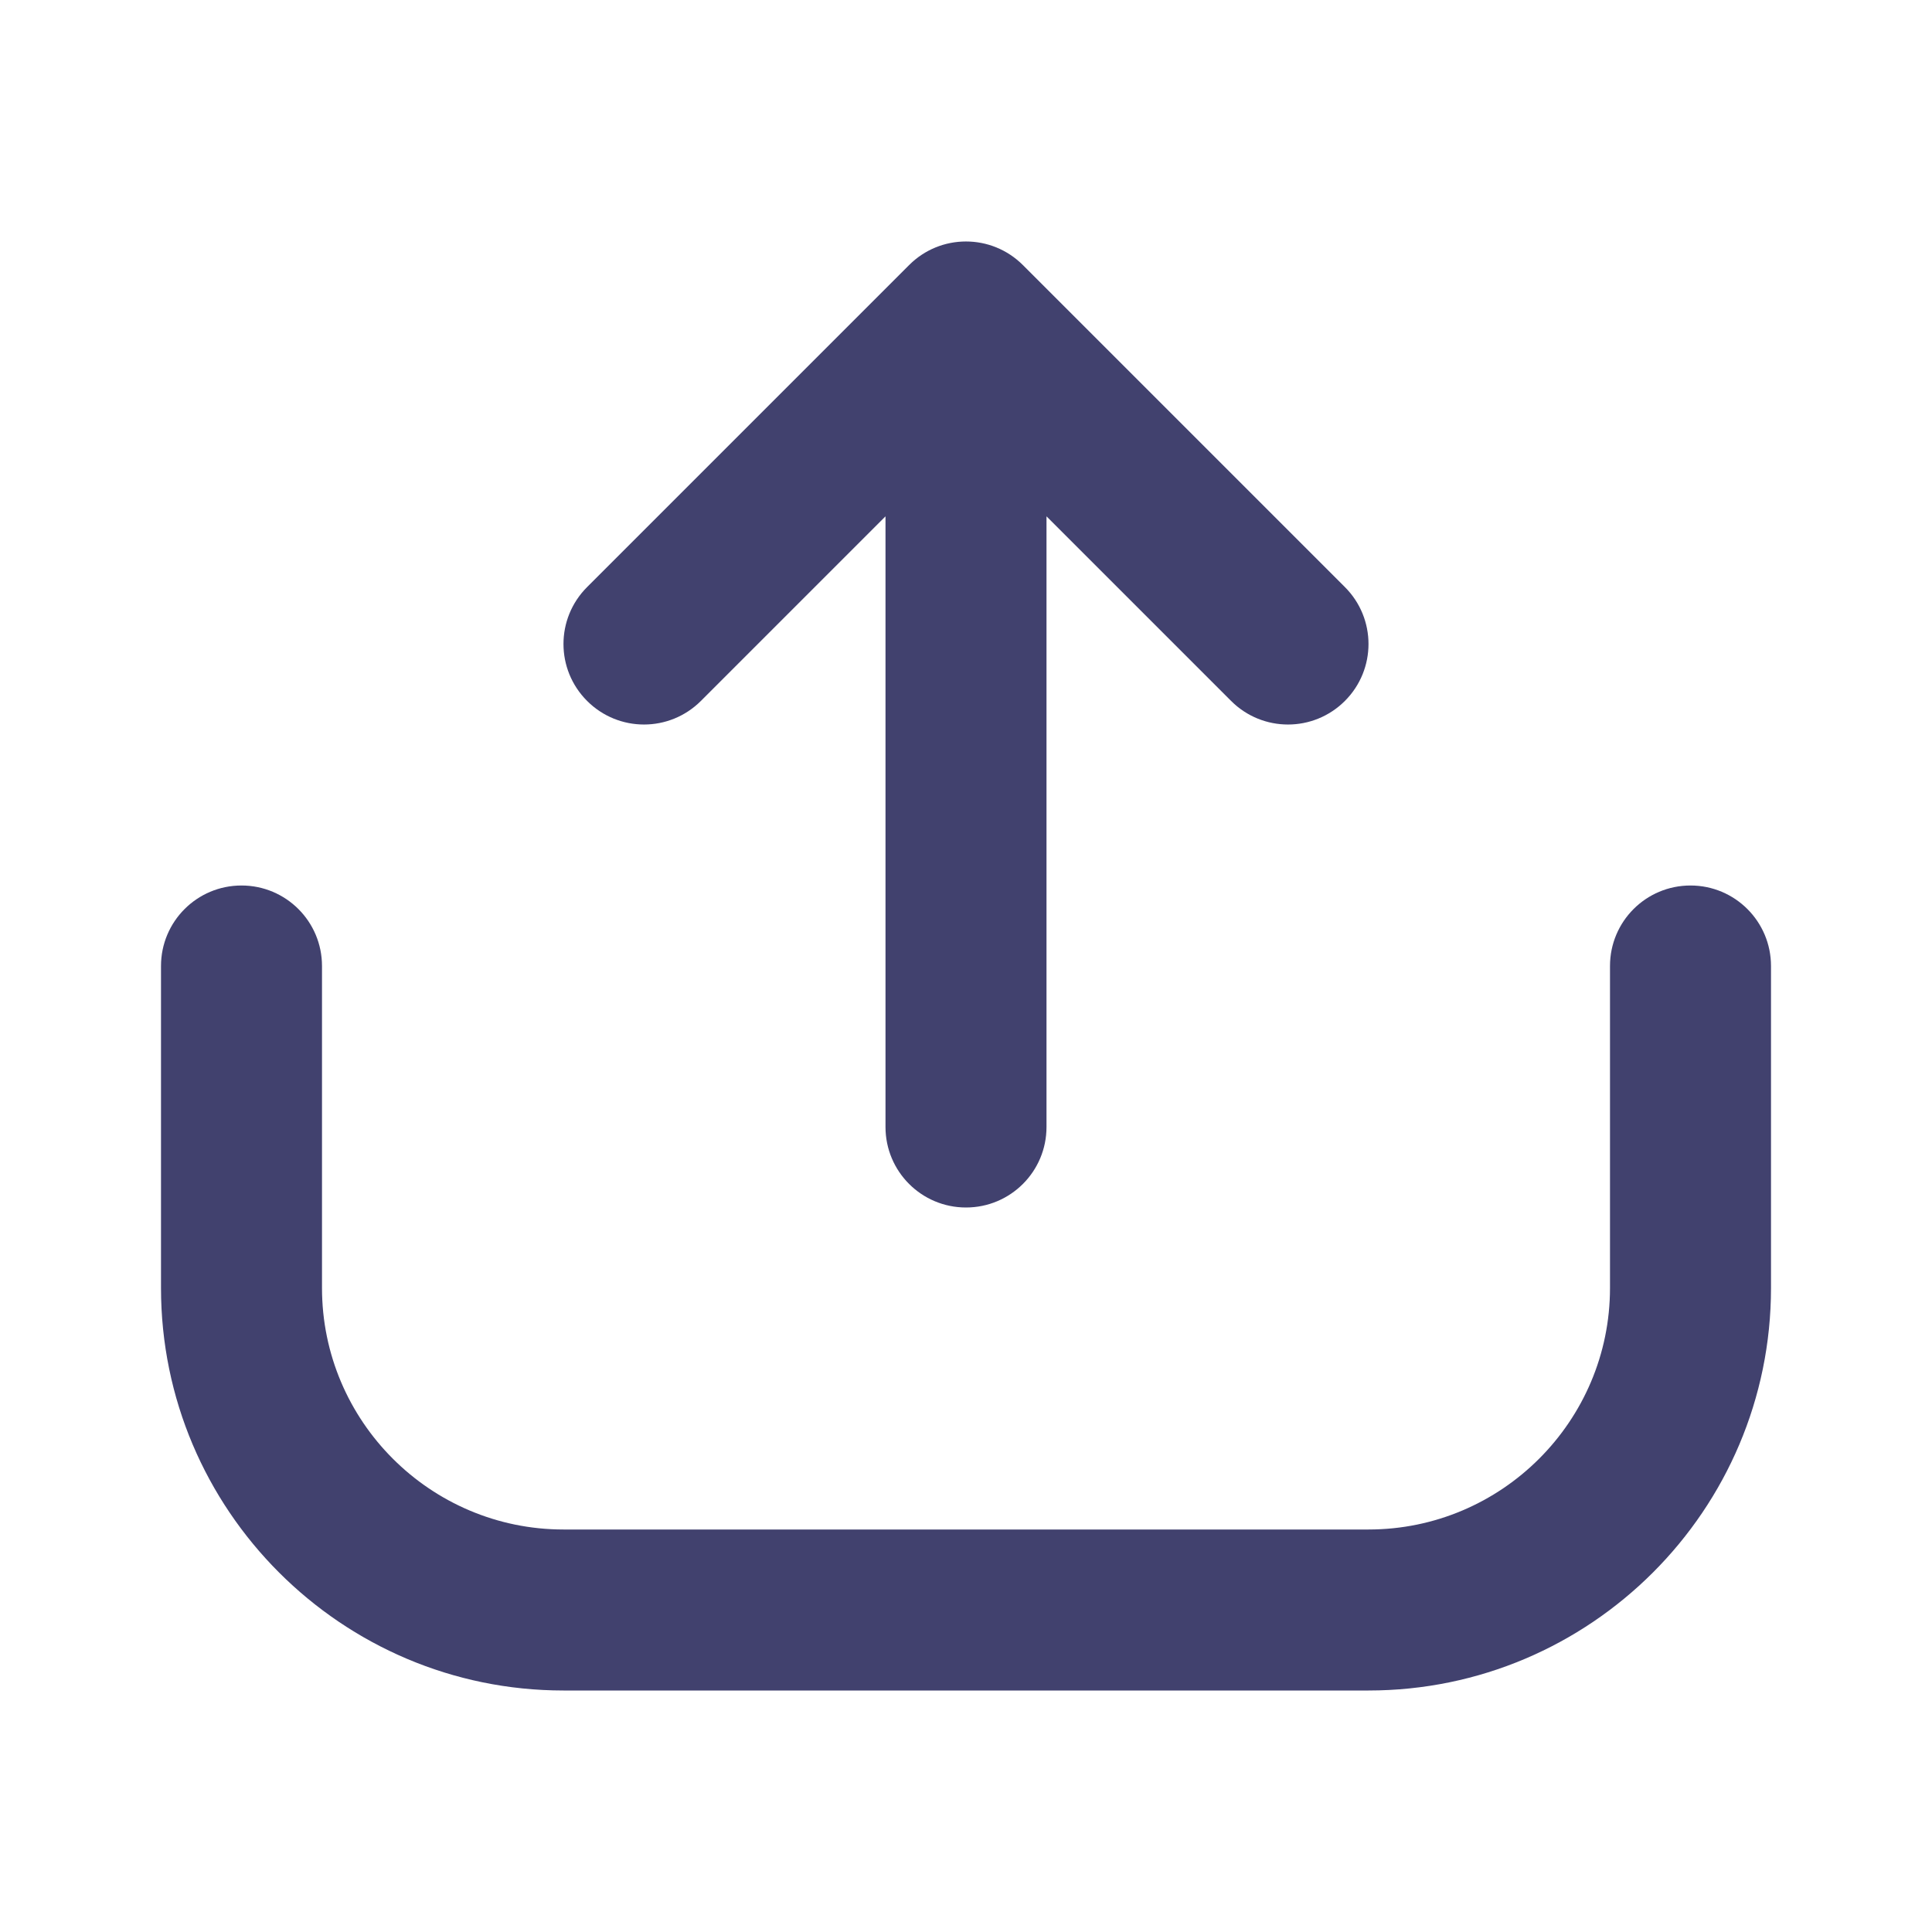
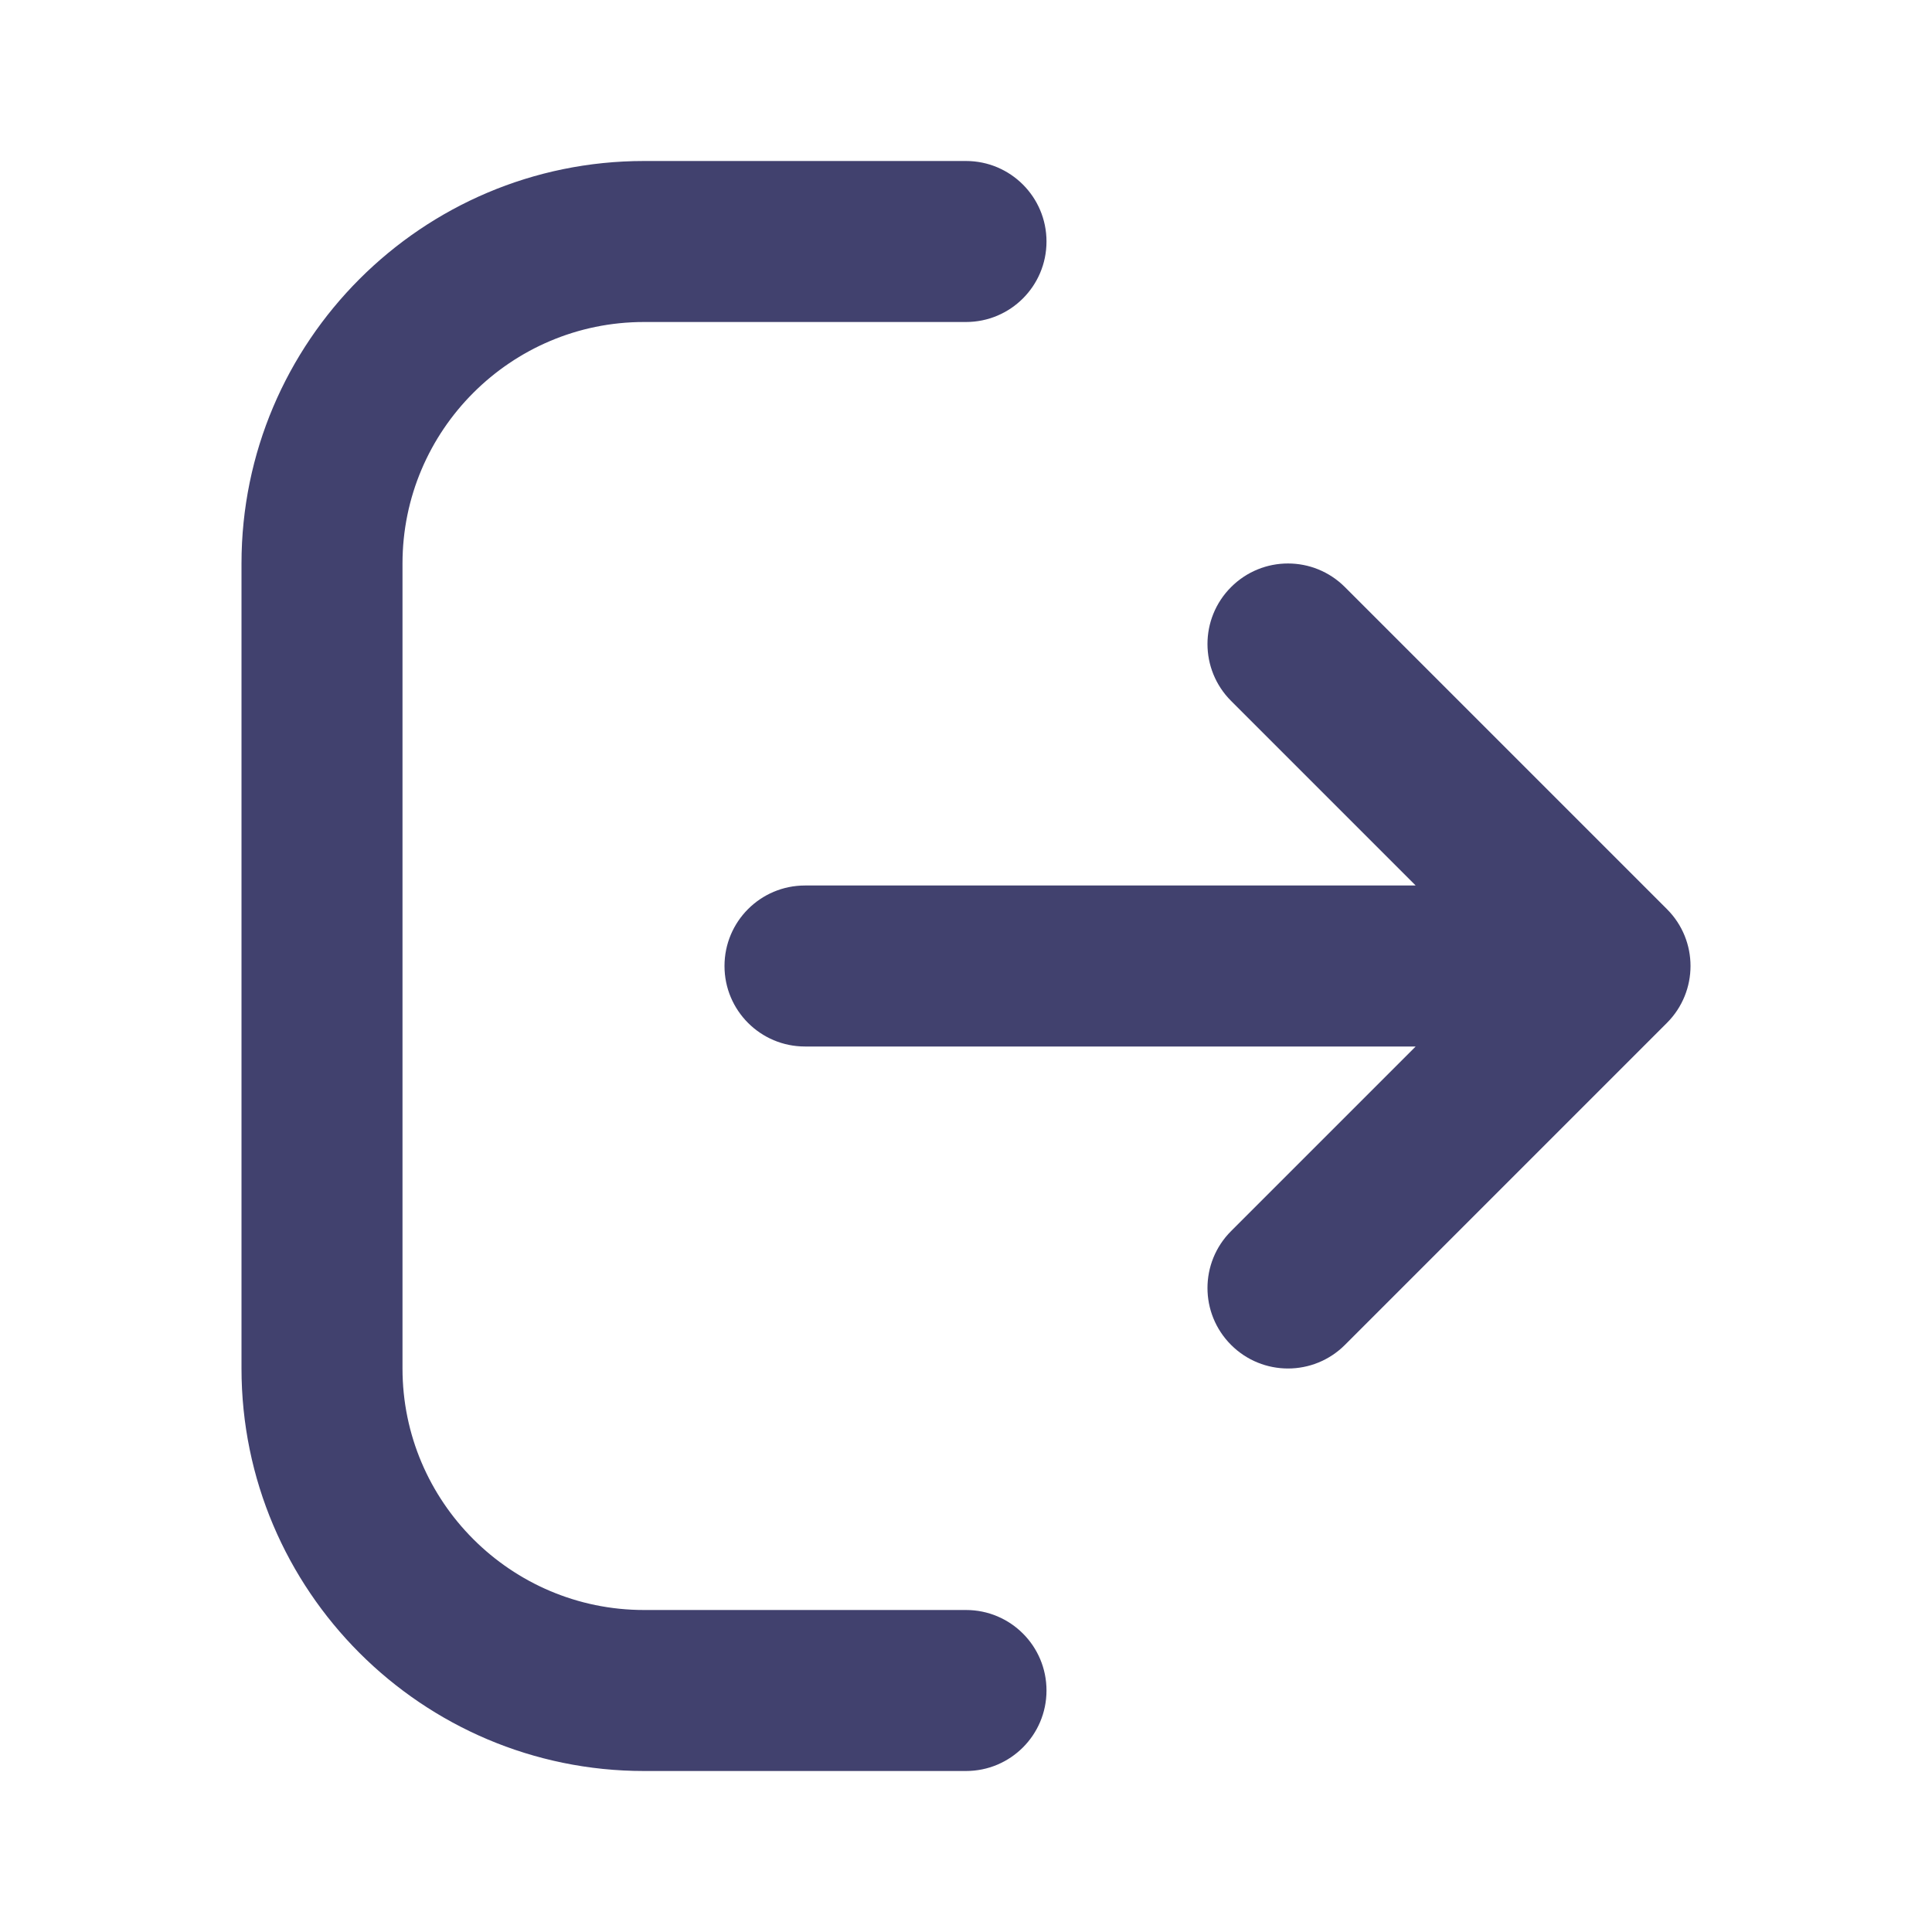
<svg xmlns="http://www.w3.org/2000/svg" width="24" height="24" viewBox="0 0 24 24" fill="none">
-   <path d="M21 11C21.553 11 22 11.448 22 12L22 16C22 18.757 19.757 21 17 21L7 21C4.243 21 2 18.757 2 16L2 12C2 11.448 2.447 11 3 11C3.553 11 4 11.448 4 12L4 16C4 17.654 5.346 19 7 19L17 19C18.654 19 20 17.654 20 16L20 12C20 11.447 20.447 11 21 11ZM11.293 3.293L7.293 7.293C6.902 7.684 6.902 8.316 7.293 8.707C7.684 9.098 8.316 9.098 8.707 8.707L11 6.414L11 14C11 14.552 11.447 15 12 15C12.553 15 13 14.552 13 14L13 6.414L15.293 8.707C15.684 9.098 16.316 9.098 16.707 8.707C16.902 8.512 17 8.256 17 8C17 7.744 16.902 7.488 16.707 7.293L12.707 3.293C12.316 2.902 11.683 2.902 11.293 3.293Z" fill="#41416E" />
+   <path d="M13 21C13 21.553 12.552 22 12 22H8C5.243 22 3 19.757 3 17L3 7C3 4.243 5.243 2 8 2L12 2C12.552 2 13 2.447 13 3C13 3.553 12.552 4 12 4L8 4C6.346 4 5 5.346 5 7L5 17C5 18.654 6.346 20 8 20H12C12.553 20 13 20.447 13 21ZM20.707 11.293L16.707 7.293C16.316 6.902 15.684 6.902 15.293 7.293C14.902 7.684 14.902 8.316 15.293 8.707L17.586 11H10C9.448 11 9 11.447 9 12C9 12.553 9.448 13 10 13H17.586L15.293 15.293C14.902 15.684 14.902 16.316 15.293 16.707C15.488 16.902 15.744 17 16 17C16.256 17 16.512 16.902 16.707 16.707L20.707 12.707C21.098 12.316 21.098 11.683 20.707 11.293Z" fill="#41416E" />
</svg>
